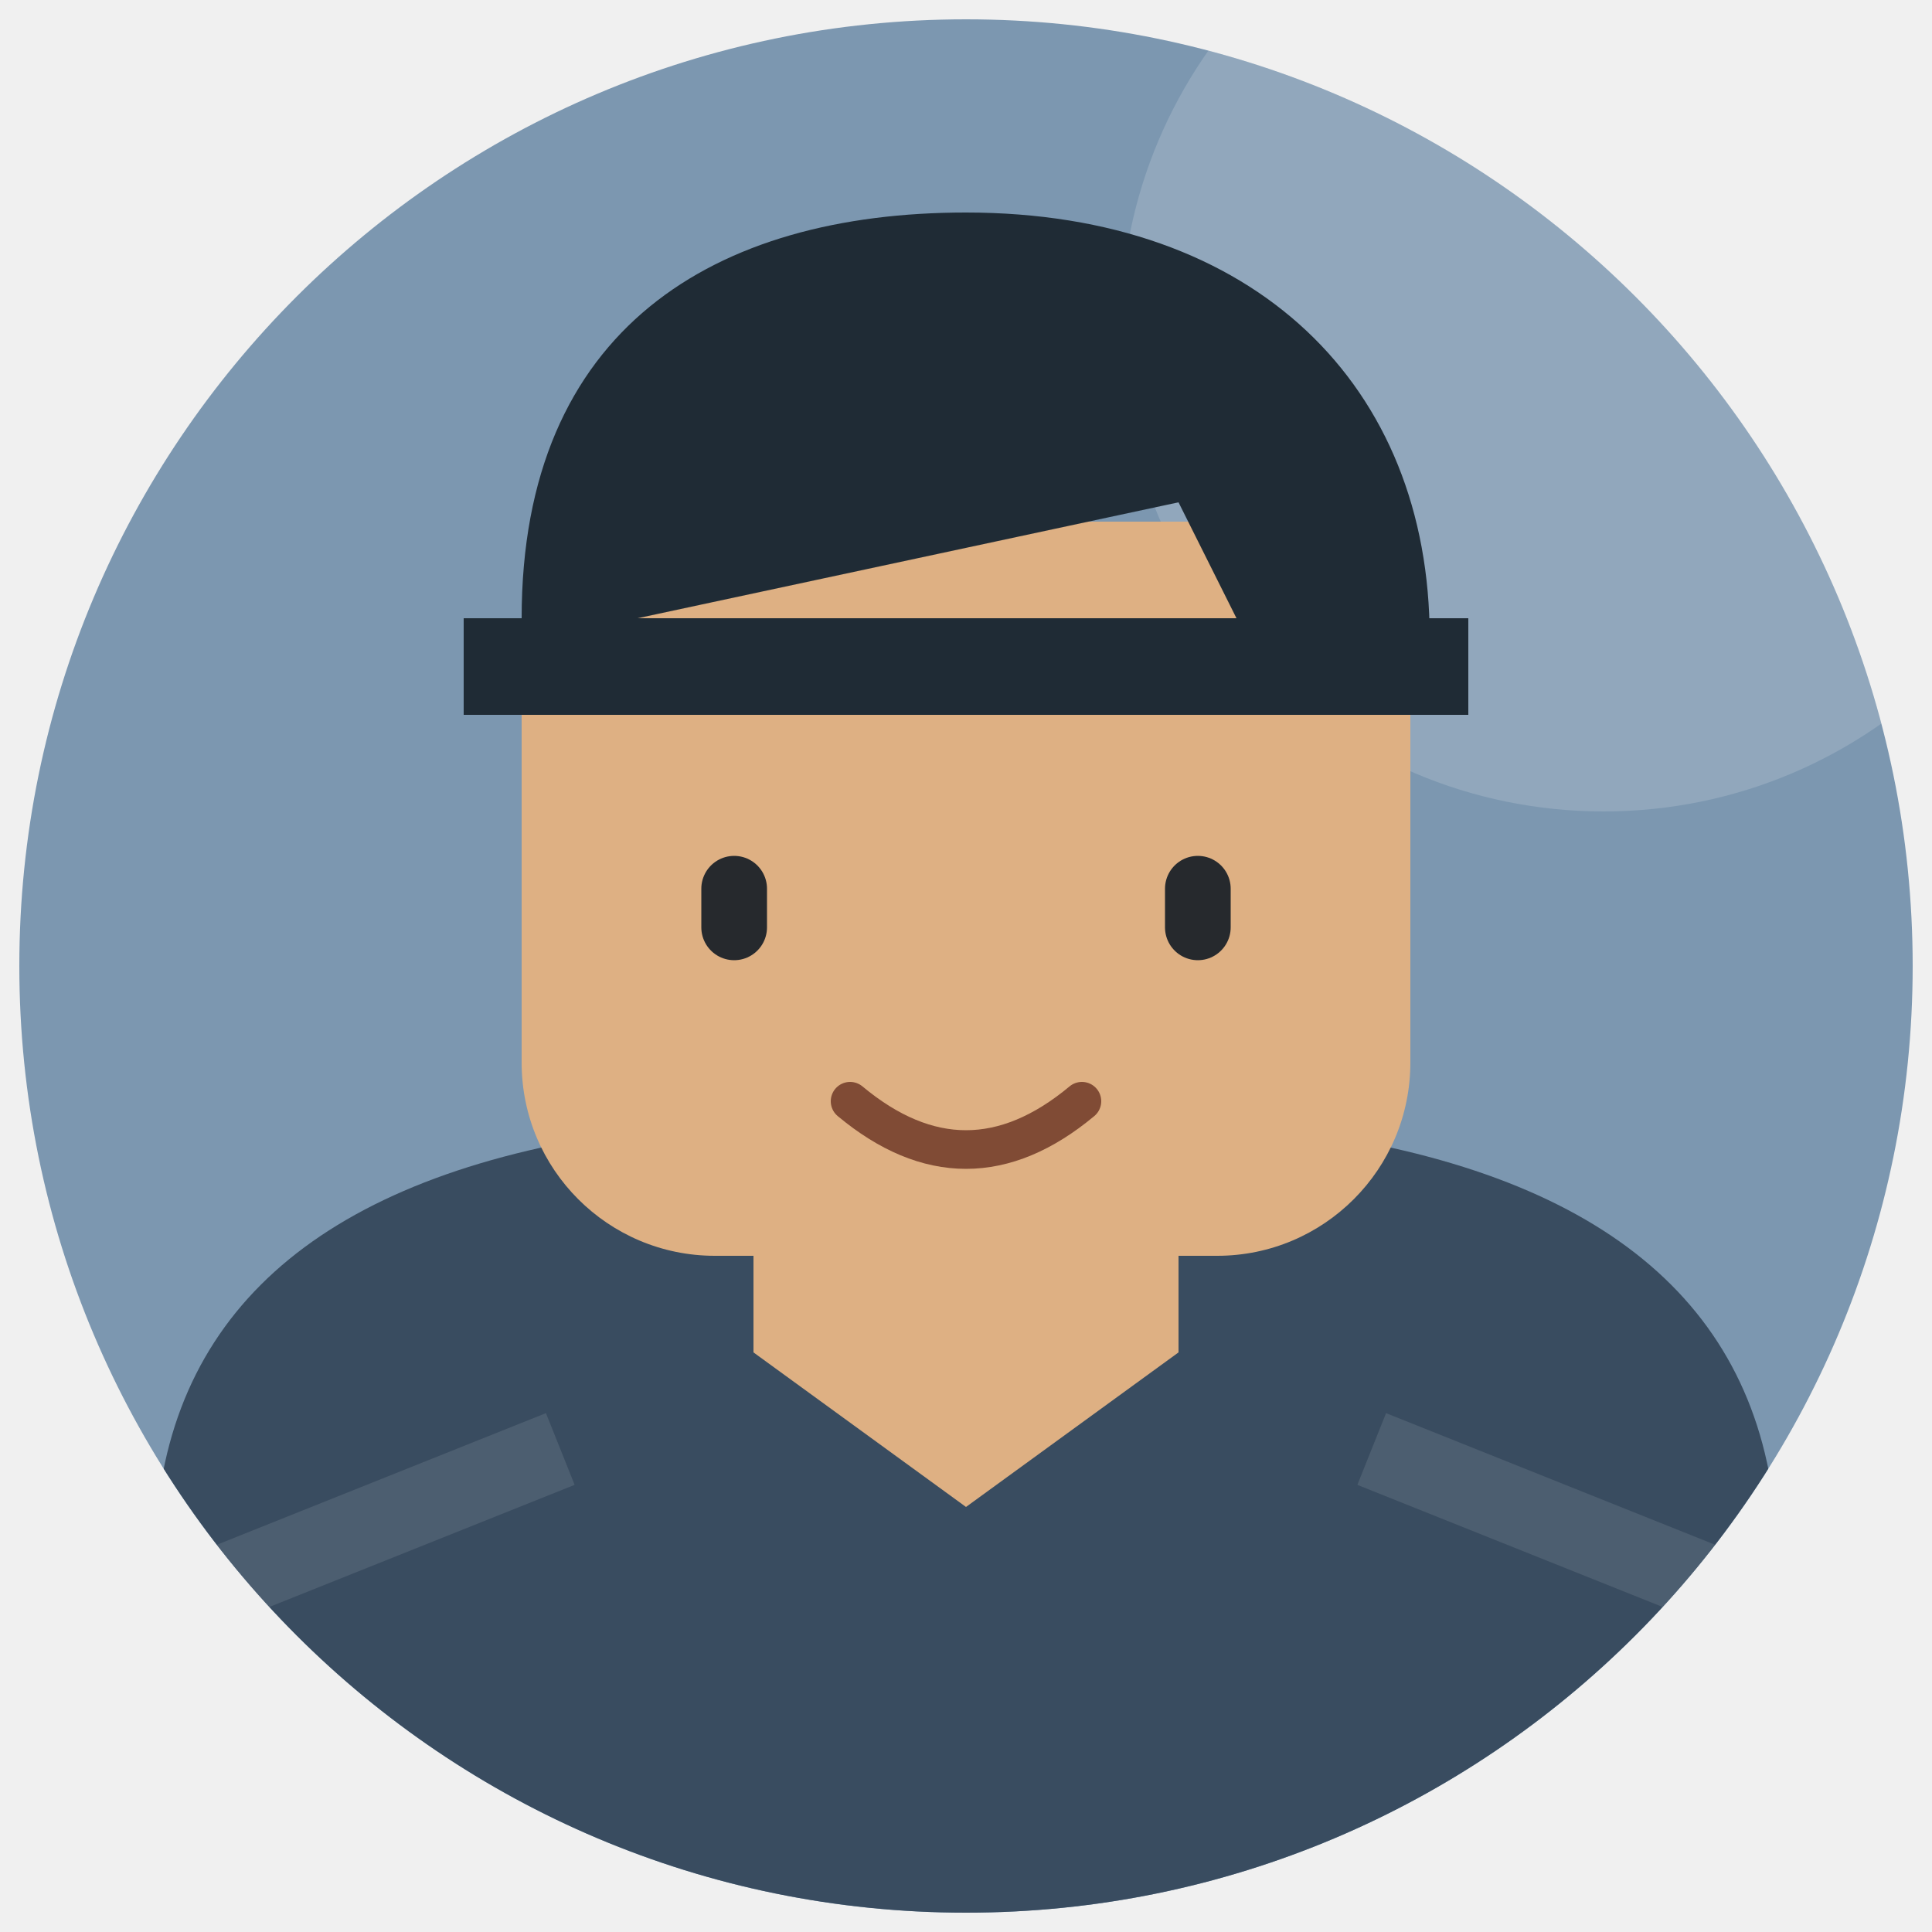
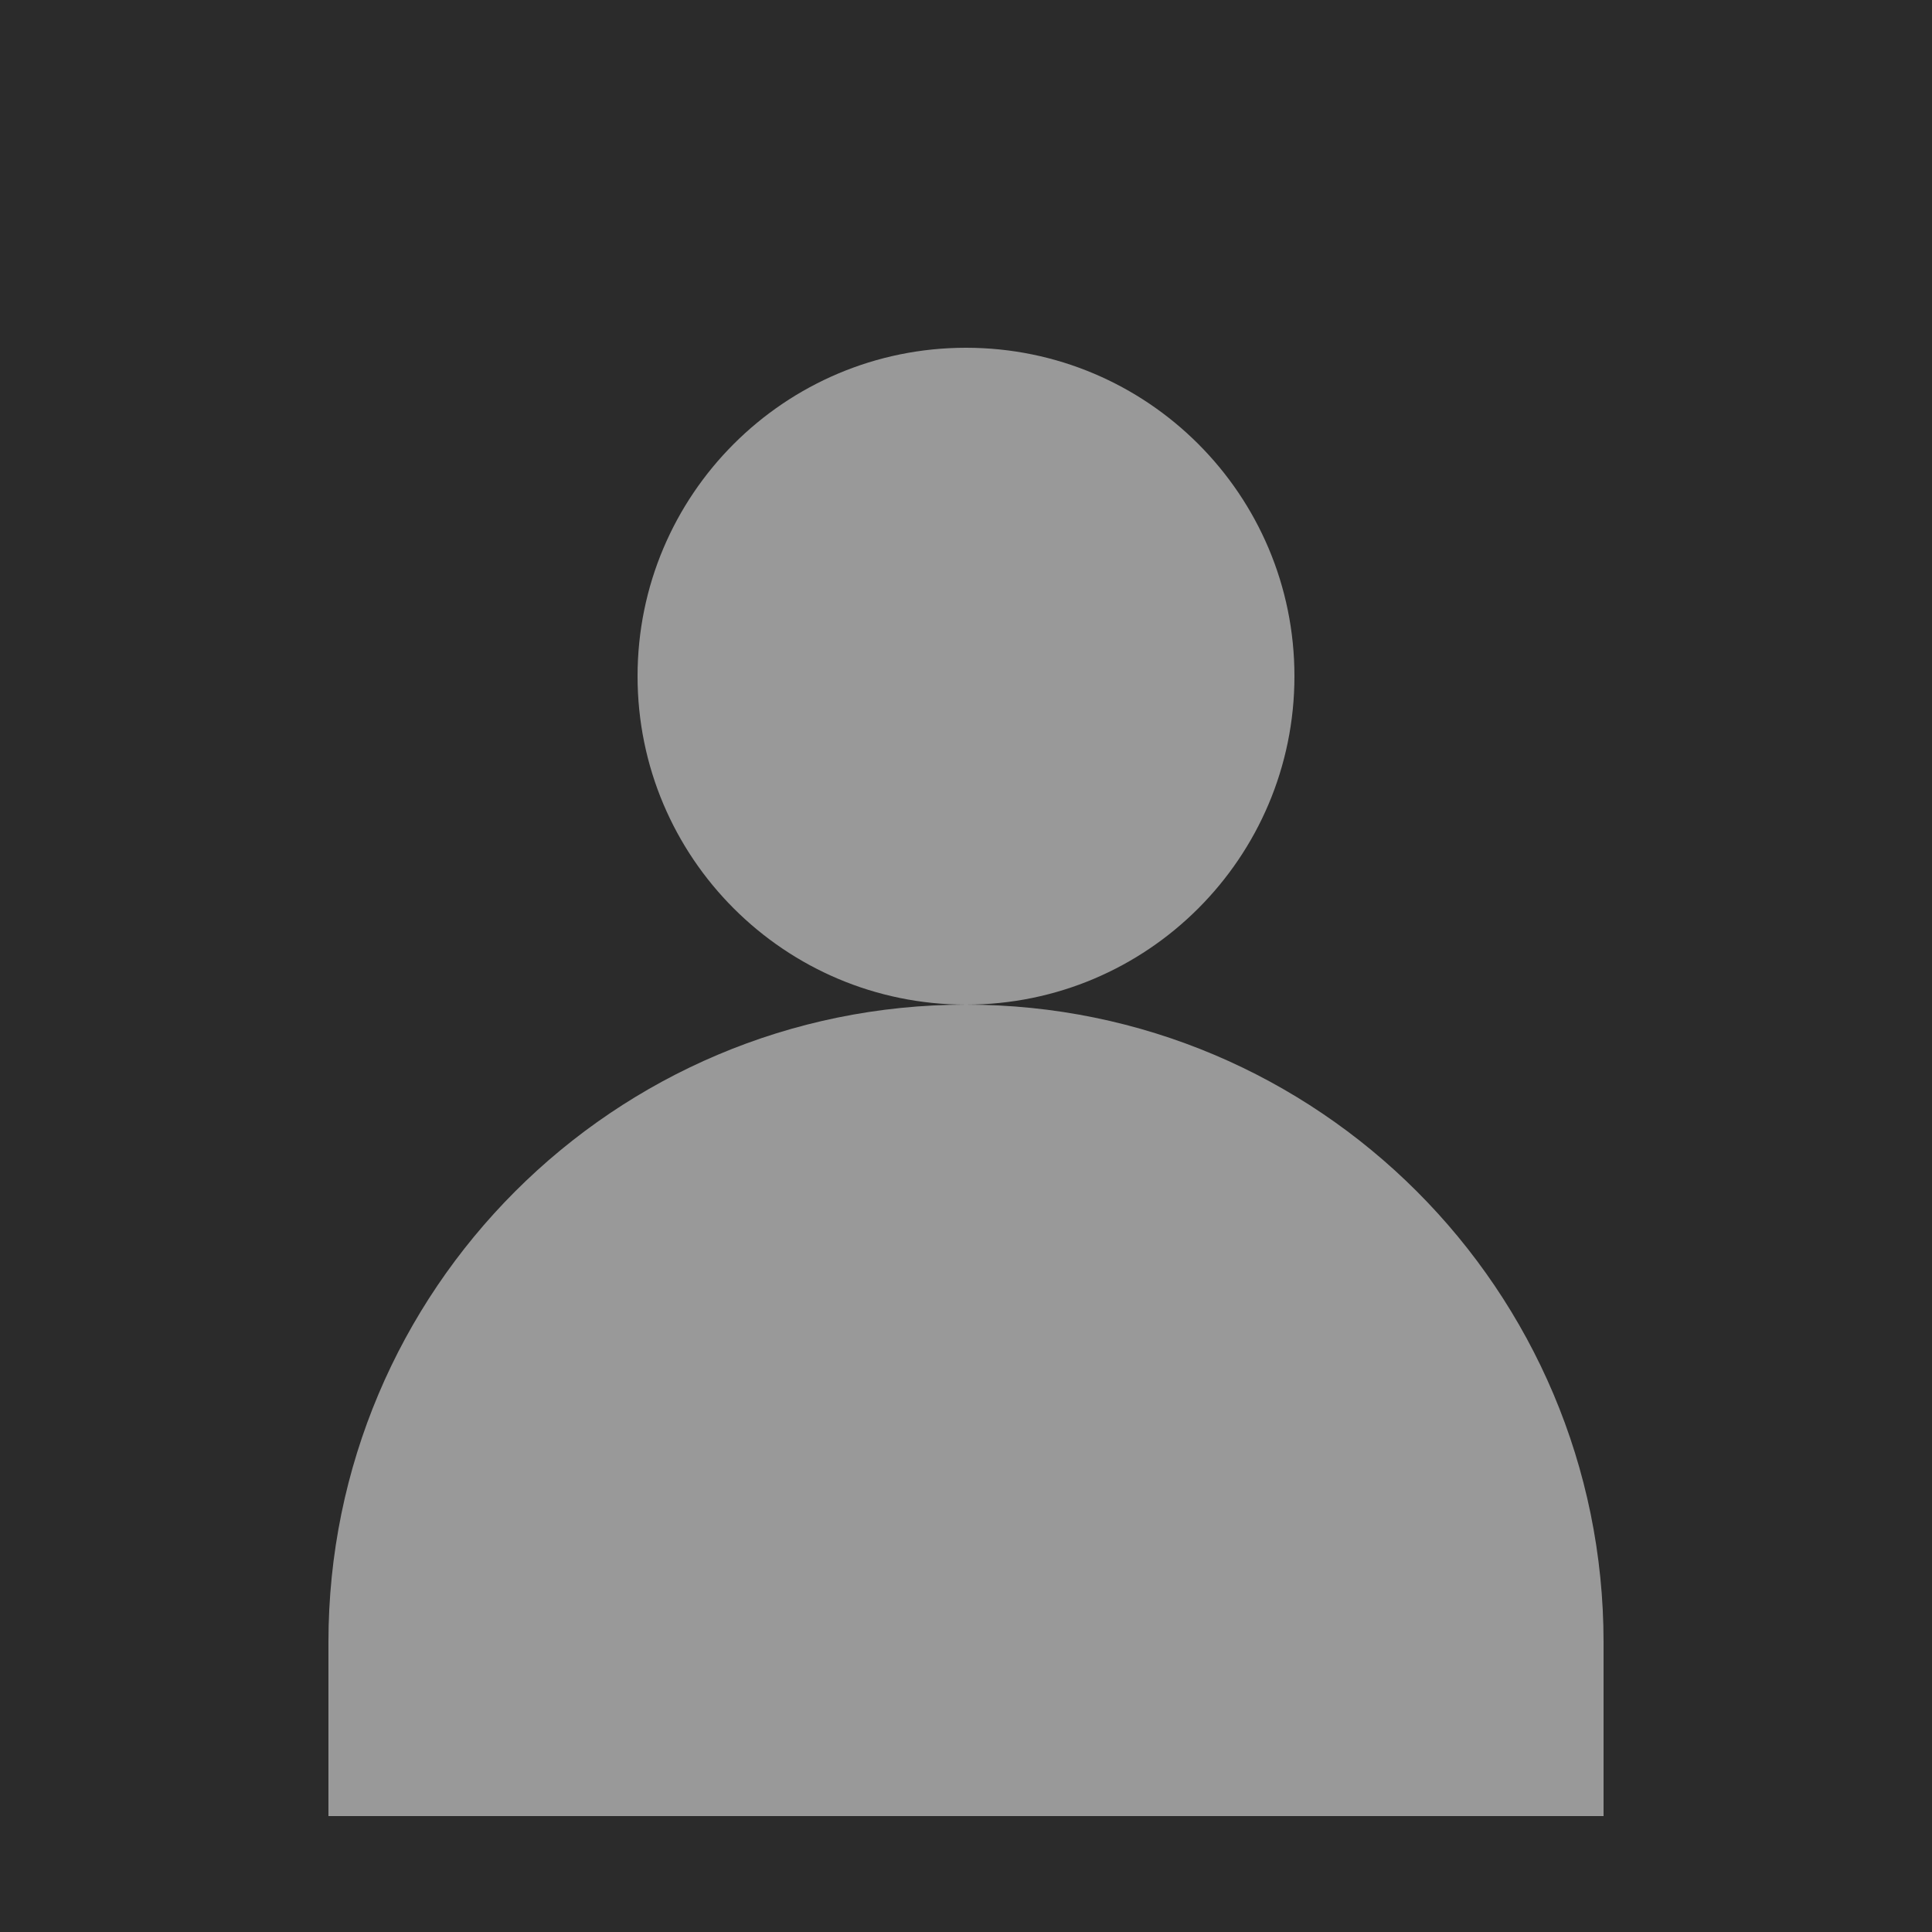
- <svg xmlns="http://www.w3.org/2000/svg" viewBox="0 0 100 100" class="avatar-art" role="img" aria-label="Block-style avatar">
-   <defs>
-     <clipPath id="clipA">
-       <circle cx="50" cy="50" r="49" />
-     </clipPath>
-   </defs>
-   <g clip-path="url(#clipA)">
-     <rect width="100" height="100" fill="#7c97b0" />
-     <circle cx="83" cy="17" r="25" fill="#fff" opacity=".16" />
-     <path d="M8 104V81q0-18 22-22l20-4 20 4q22 4 22 22v23" fill="#394c60" />
-     <path d="M39 56h22v14l-11 8-11-8z" fill="#deb083" />
-     <rect x="27" y="27" width="46" height="38" rx="10" fill="#deb083" />
-     <path d="M27 32c0-15 10-21 23-21 15 0 24 9 24 22l-9 1-4-8-28 6z" fill="#1f2b35" />
-     <path d="M24 32h52v5H24z" fill="#1f2b35" />
-     <path d="M38 46v2m24-2v2" stroke="#26292d" stroke-width="3.4" stroke-linecap="round" />
-     <path d="M44 57q6 5 12 0" stroke="#804b35" stroke-width="2" fill="none" stroke-linecap="round" />
-     <path d="M29 75 9 83m62-8 20 8" stroke="#fff" opacity=".1" stroke-width="4" />
-   </g>
+ <svg xmlns="http://www.w3.org/2000/svg" viewBox="0 0 100 100" width="100" height="100">
+   <rect width="100" height="100" fill="#2b2b2b" />
+   <circle cx="50" cy="35" r="17" fill="#999999" />
+   <path d="M17 94v-9a33 33 0 0 1 66 0v9" fill="#999999" />
</svg>
